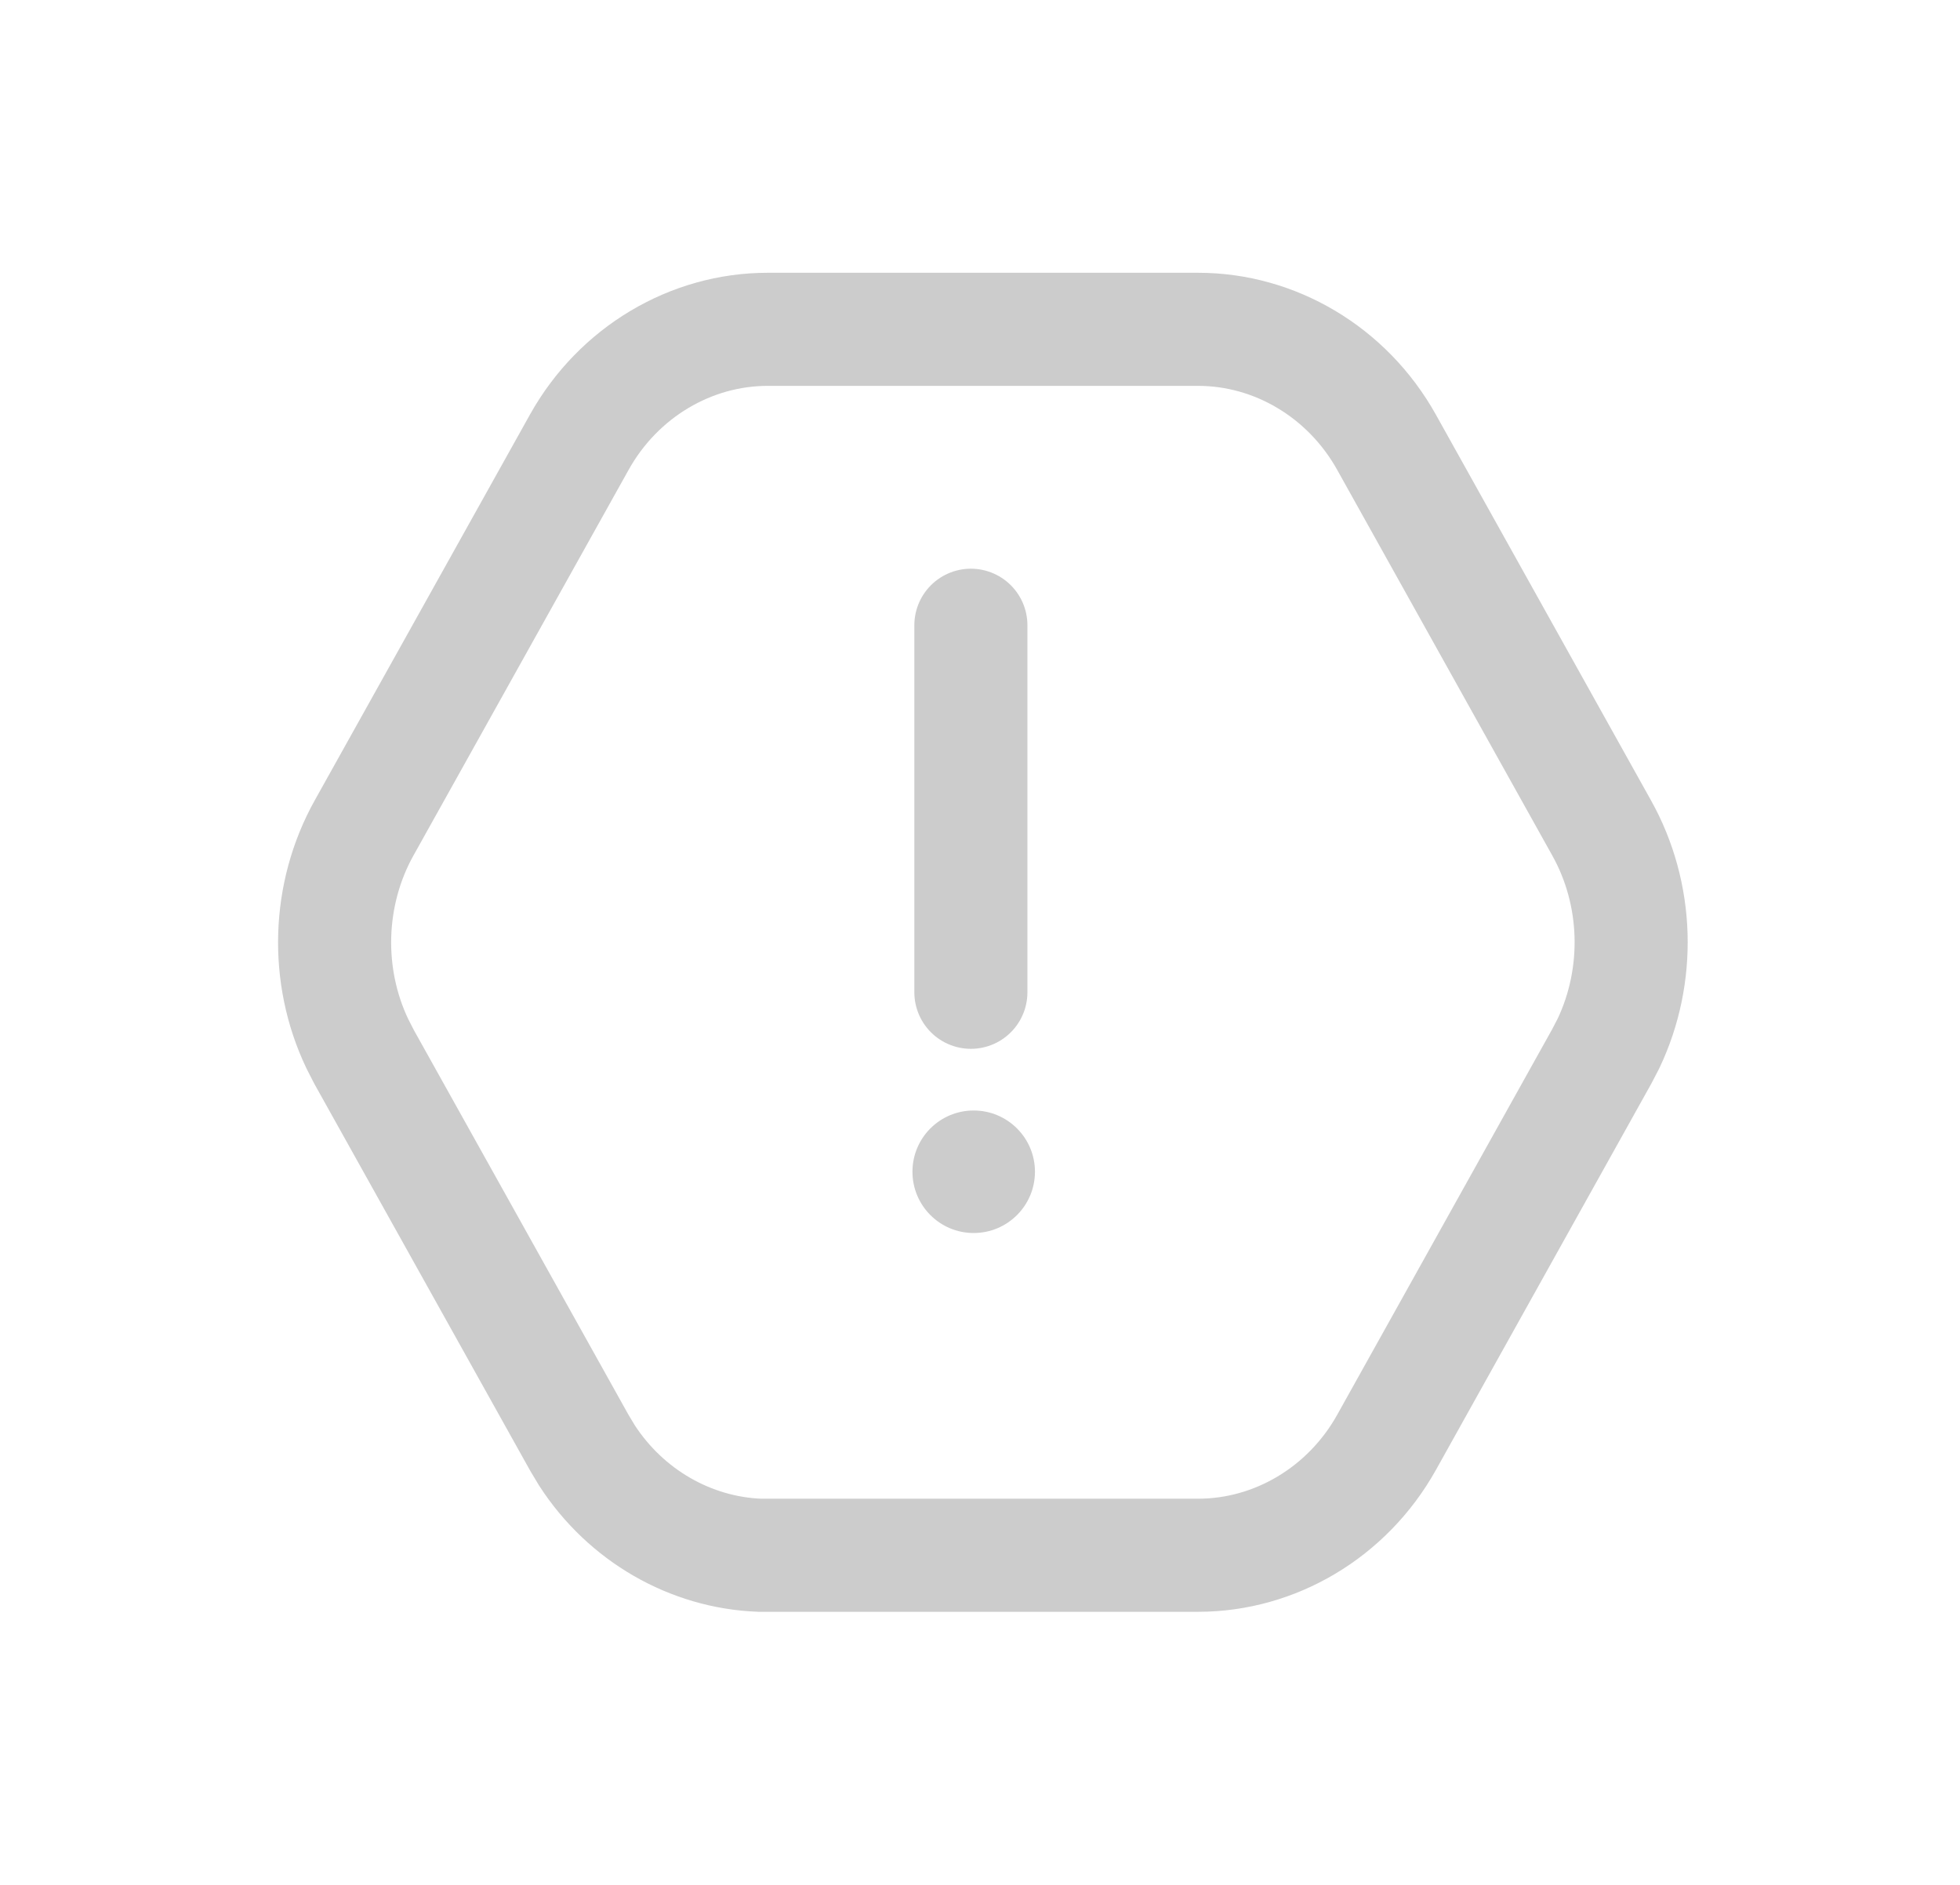
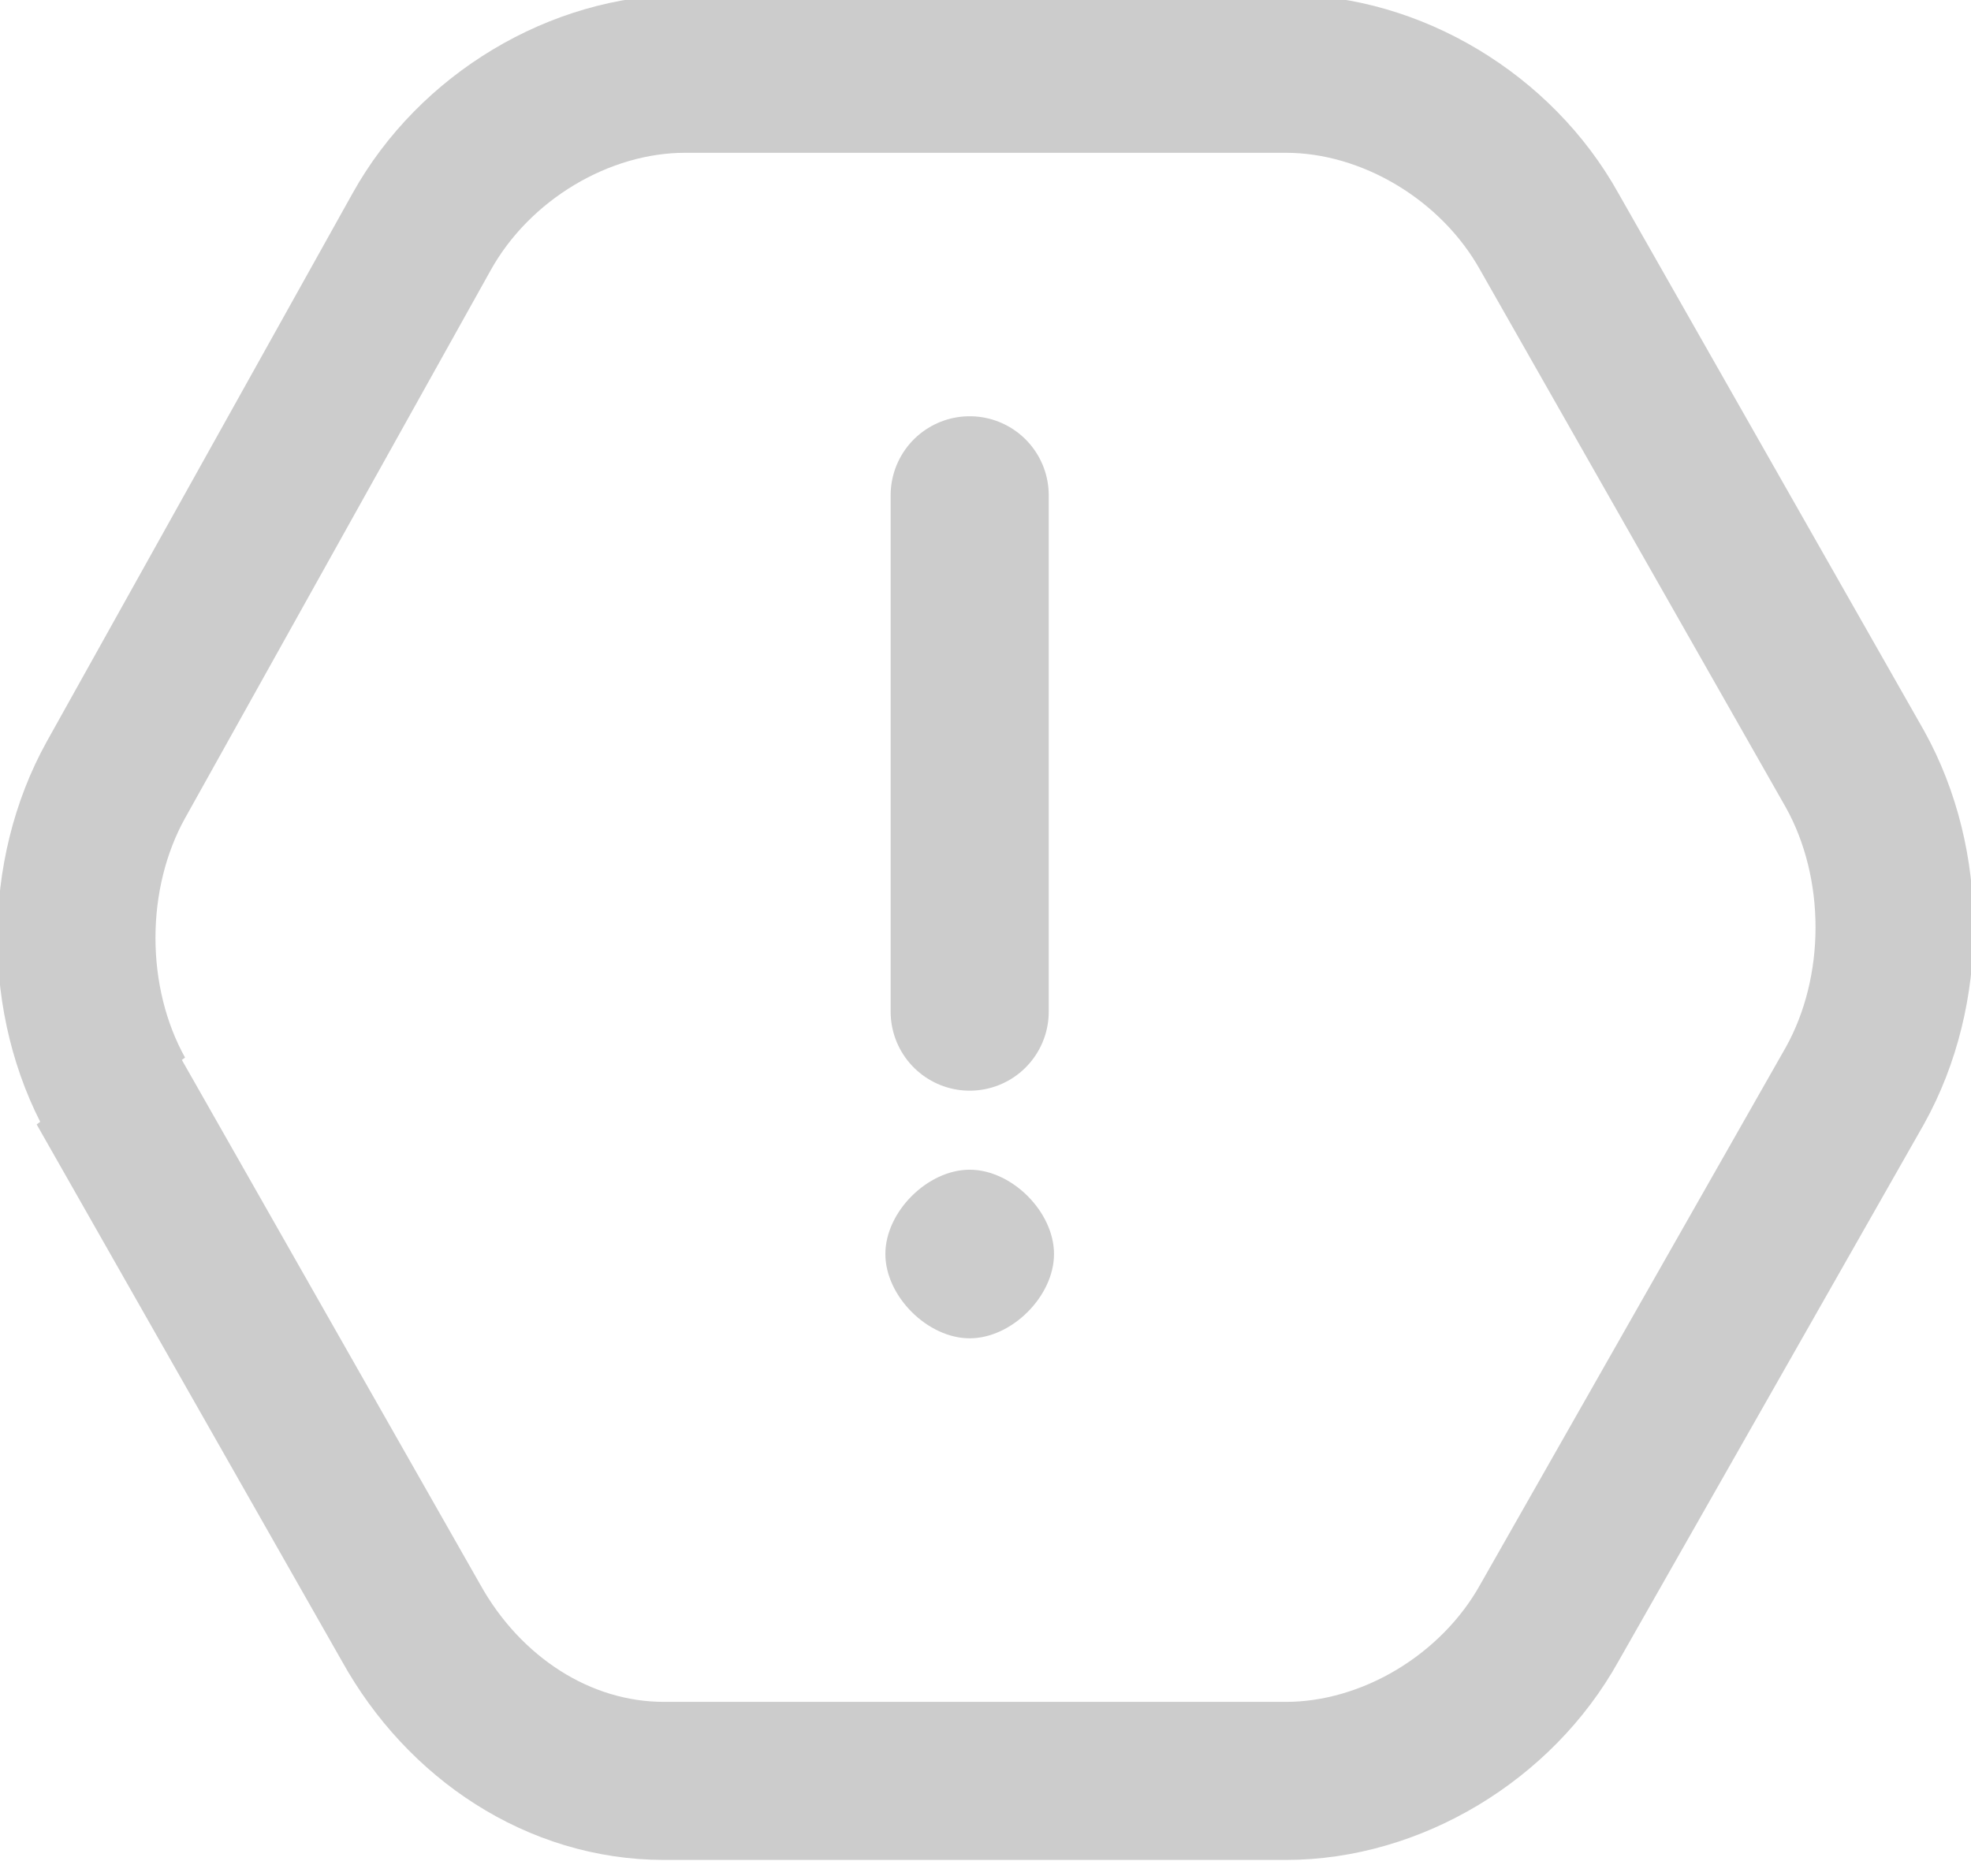
- <svg xmlns="http://www.w3.org/2000/svg" width="26" height="25" viewBox="0 0 26 25" fill="none">
-   <path d="M10.183 4.368H15.894C16.911 4.368 17.873 4.934 18.393 5.866L21.246 10.981C21.736 11.857 21.766 12.936 21.338 13.838L21.246 14.015L18.393 19.131C17.873 20.062 16.911 20.628 15.894 20.628H10.075C9.161 20.592 8.304 20.103 7.786 19.304L7.684 19.134L4.83 14.019L4.739 13.841C4.31 12.94 4.341 11.857 4.83 10.981L7.684 5.866C8.204 4.934 9.166 4.368 10.183 4.368Z" stroke="#CCCCCC" stroke-width="1.5" />
-   <path d="M12.879 8.293V13.161" stroke="#CCCCCC" stroke-width="1.5" stroke-linecap="round" stroke-linejoin="round" />
-   <path d="M12.916 16.354C13.365 16.354 13.729 15.99 13.729 15.541C13.729 15.093 13.365 14.729 12.916 14.729C12.467 14.729 12.104 15.093 12.104 15.541C12.104 15.99 12.467 16.354 12.916 16.354Z" fill="#CCCCCC" />
+ <svg xmlns="http://www.w3.org/2000/svg" id="Layer_1" version="1.1" viewBox="0 0 18.7 17.8">
+   <defs>
+     <style>
+       .st0 {
+         stroke-linecap: round;
+         stroke-linejoin: round;
+       }
+ 
+       .st0, .st1 {
+         fill: none;
+         stroke: #ccc;
+         stroke-width: 1.5px;
+       }
+ 
+       .st2 {
+         fill: #ccc;
+       }
+     </style>
+   </defs>
+   <path class="st1" d="M1.1,10.4h0c-.5-.9-.5-2.1,0-3h0l2.9-5.2h0c.5-.9,1.5-1.5,2.5-1.5h5.7c1,0,2,.6,2.5,1.5h0l2.9,5.1h0c.5.9.5,2.1,0,3h0l-2.9,5.1s0,0,0,0c-.5.9-1.5,1.5-2.5,1.5h-5.9c-1,0-1.9-.6-2.4-1.5h0l-2.9-5.1h0Z" />
+   <path class="st0" d="M9.2,4.7v4.9" />
+   <path class="st2" d="M9.2,12.7c.4,0,.8-.4.8-.8s-.4-.8-.8-.8-.8.4-.8.8.4.8.8.8Z" />
</svg>
